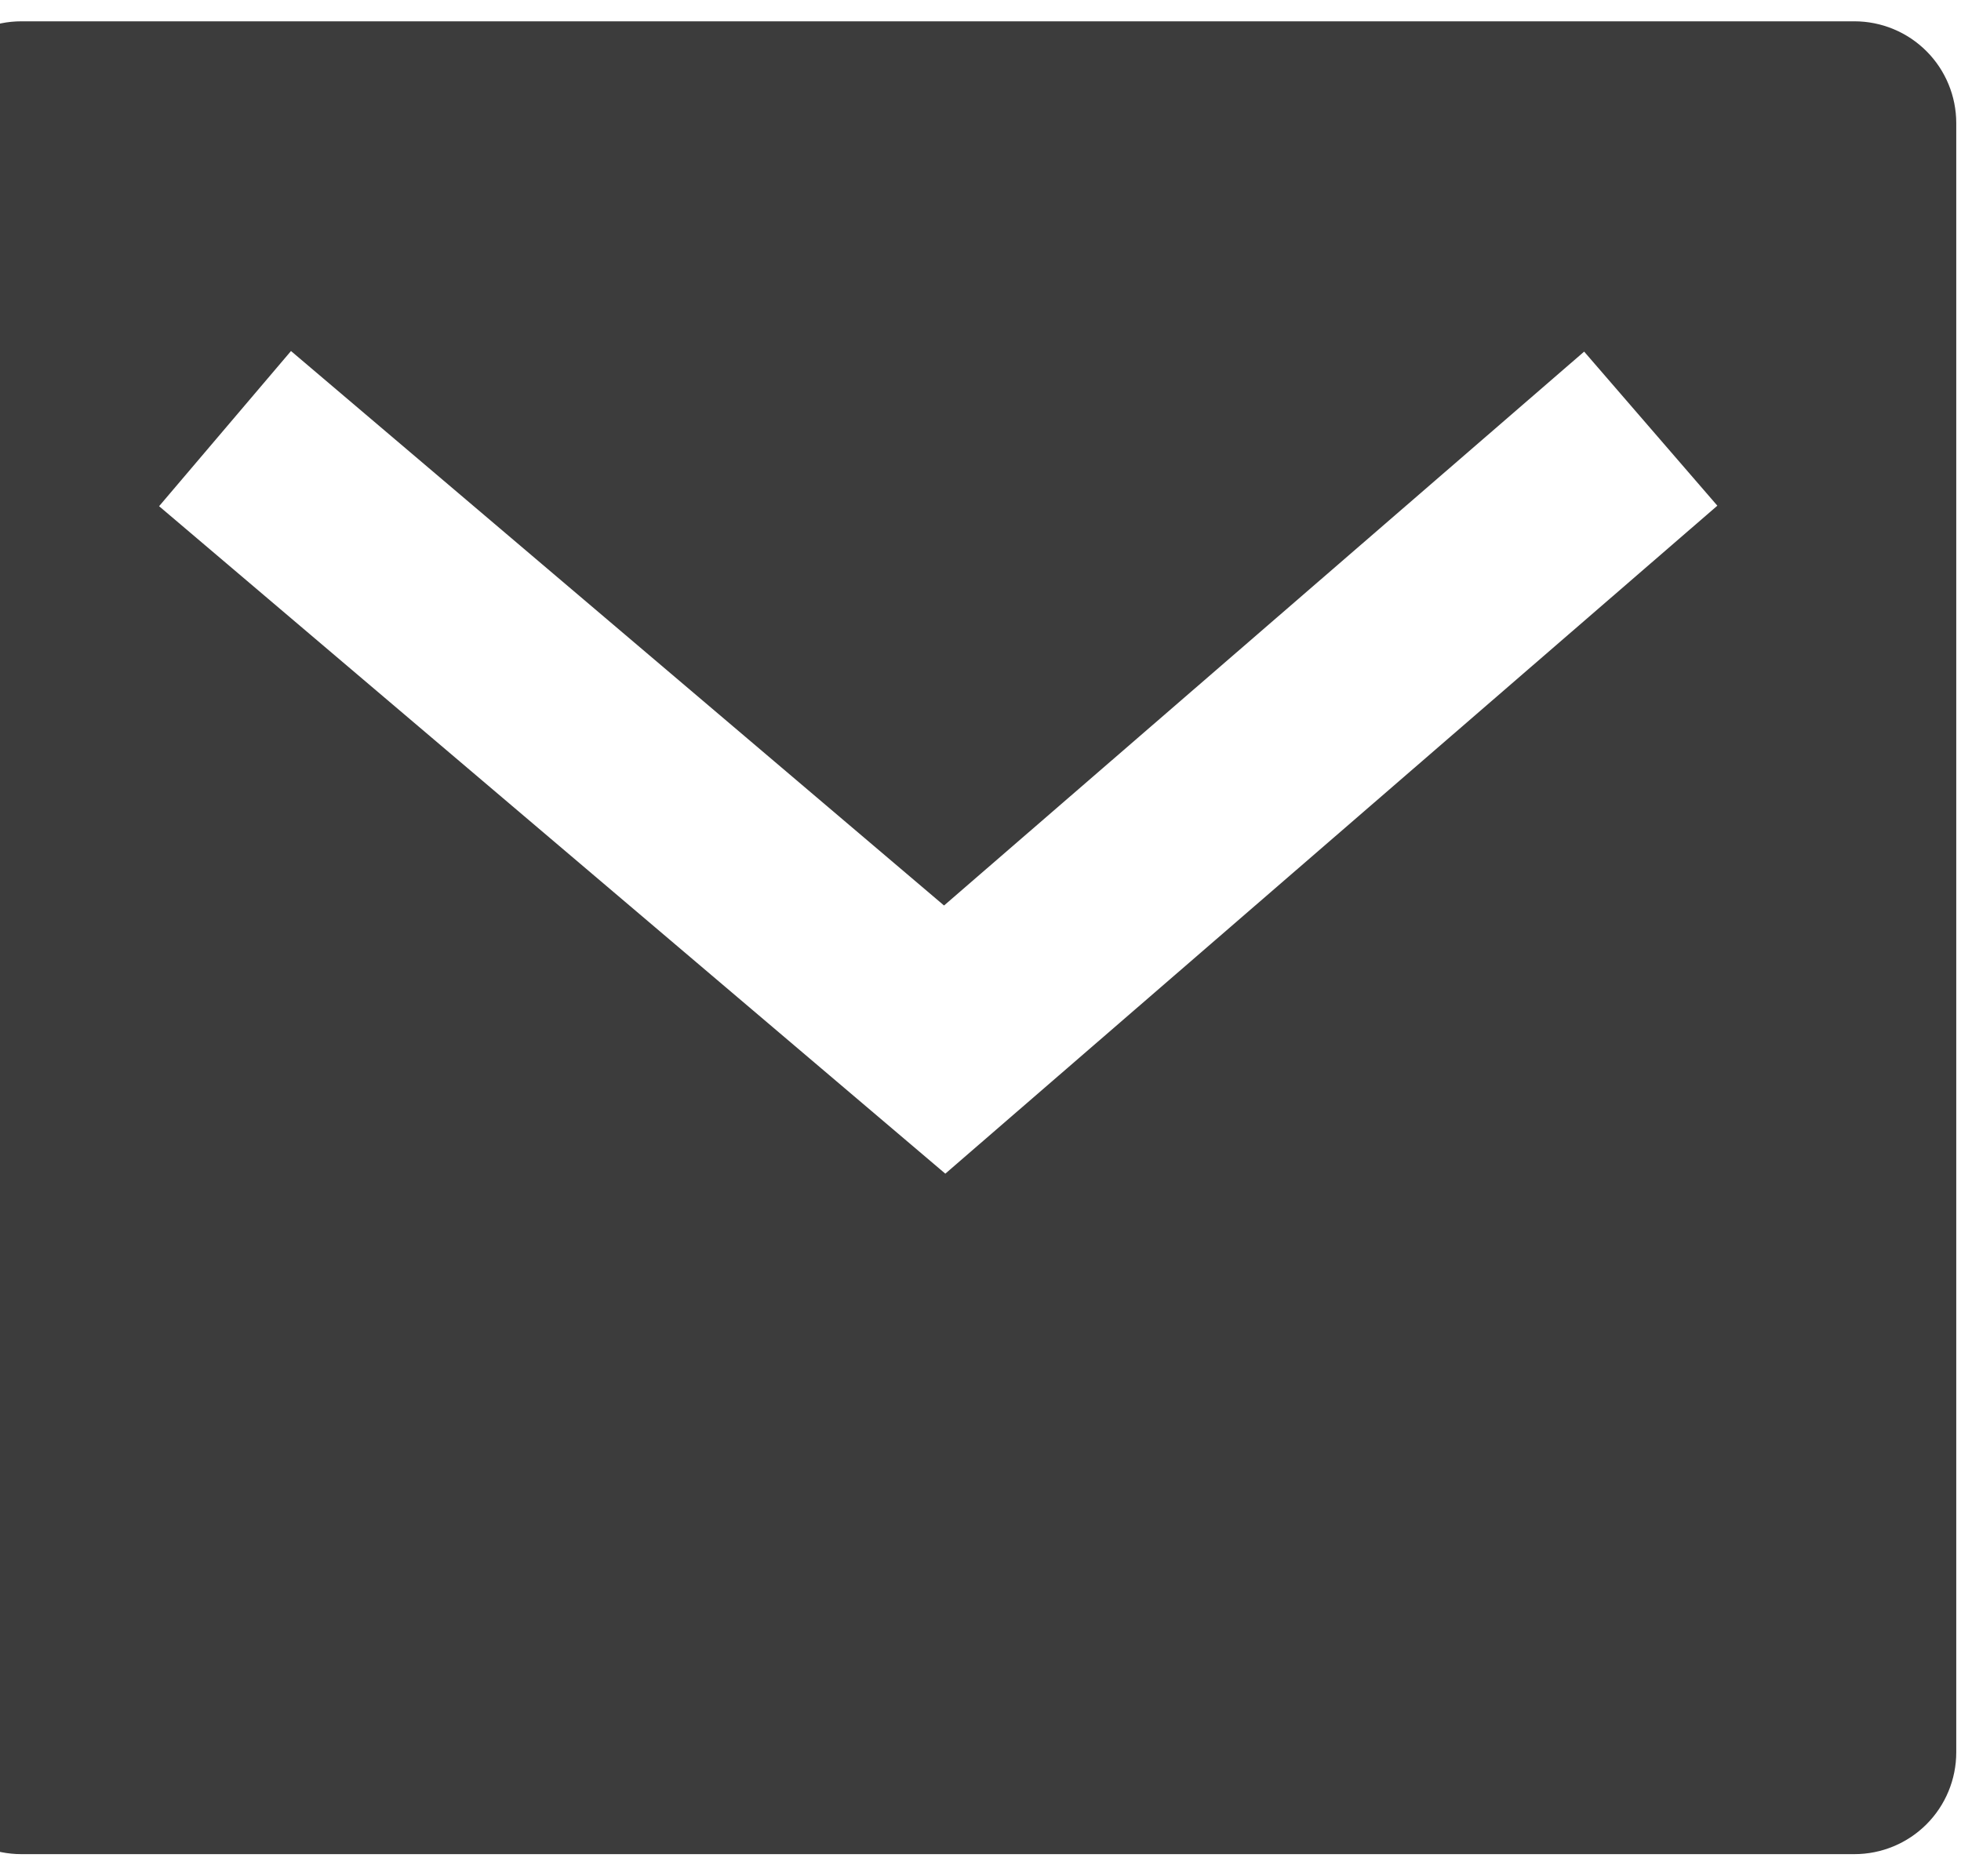
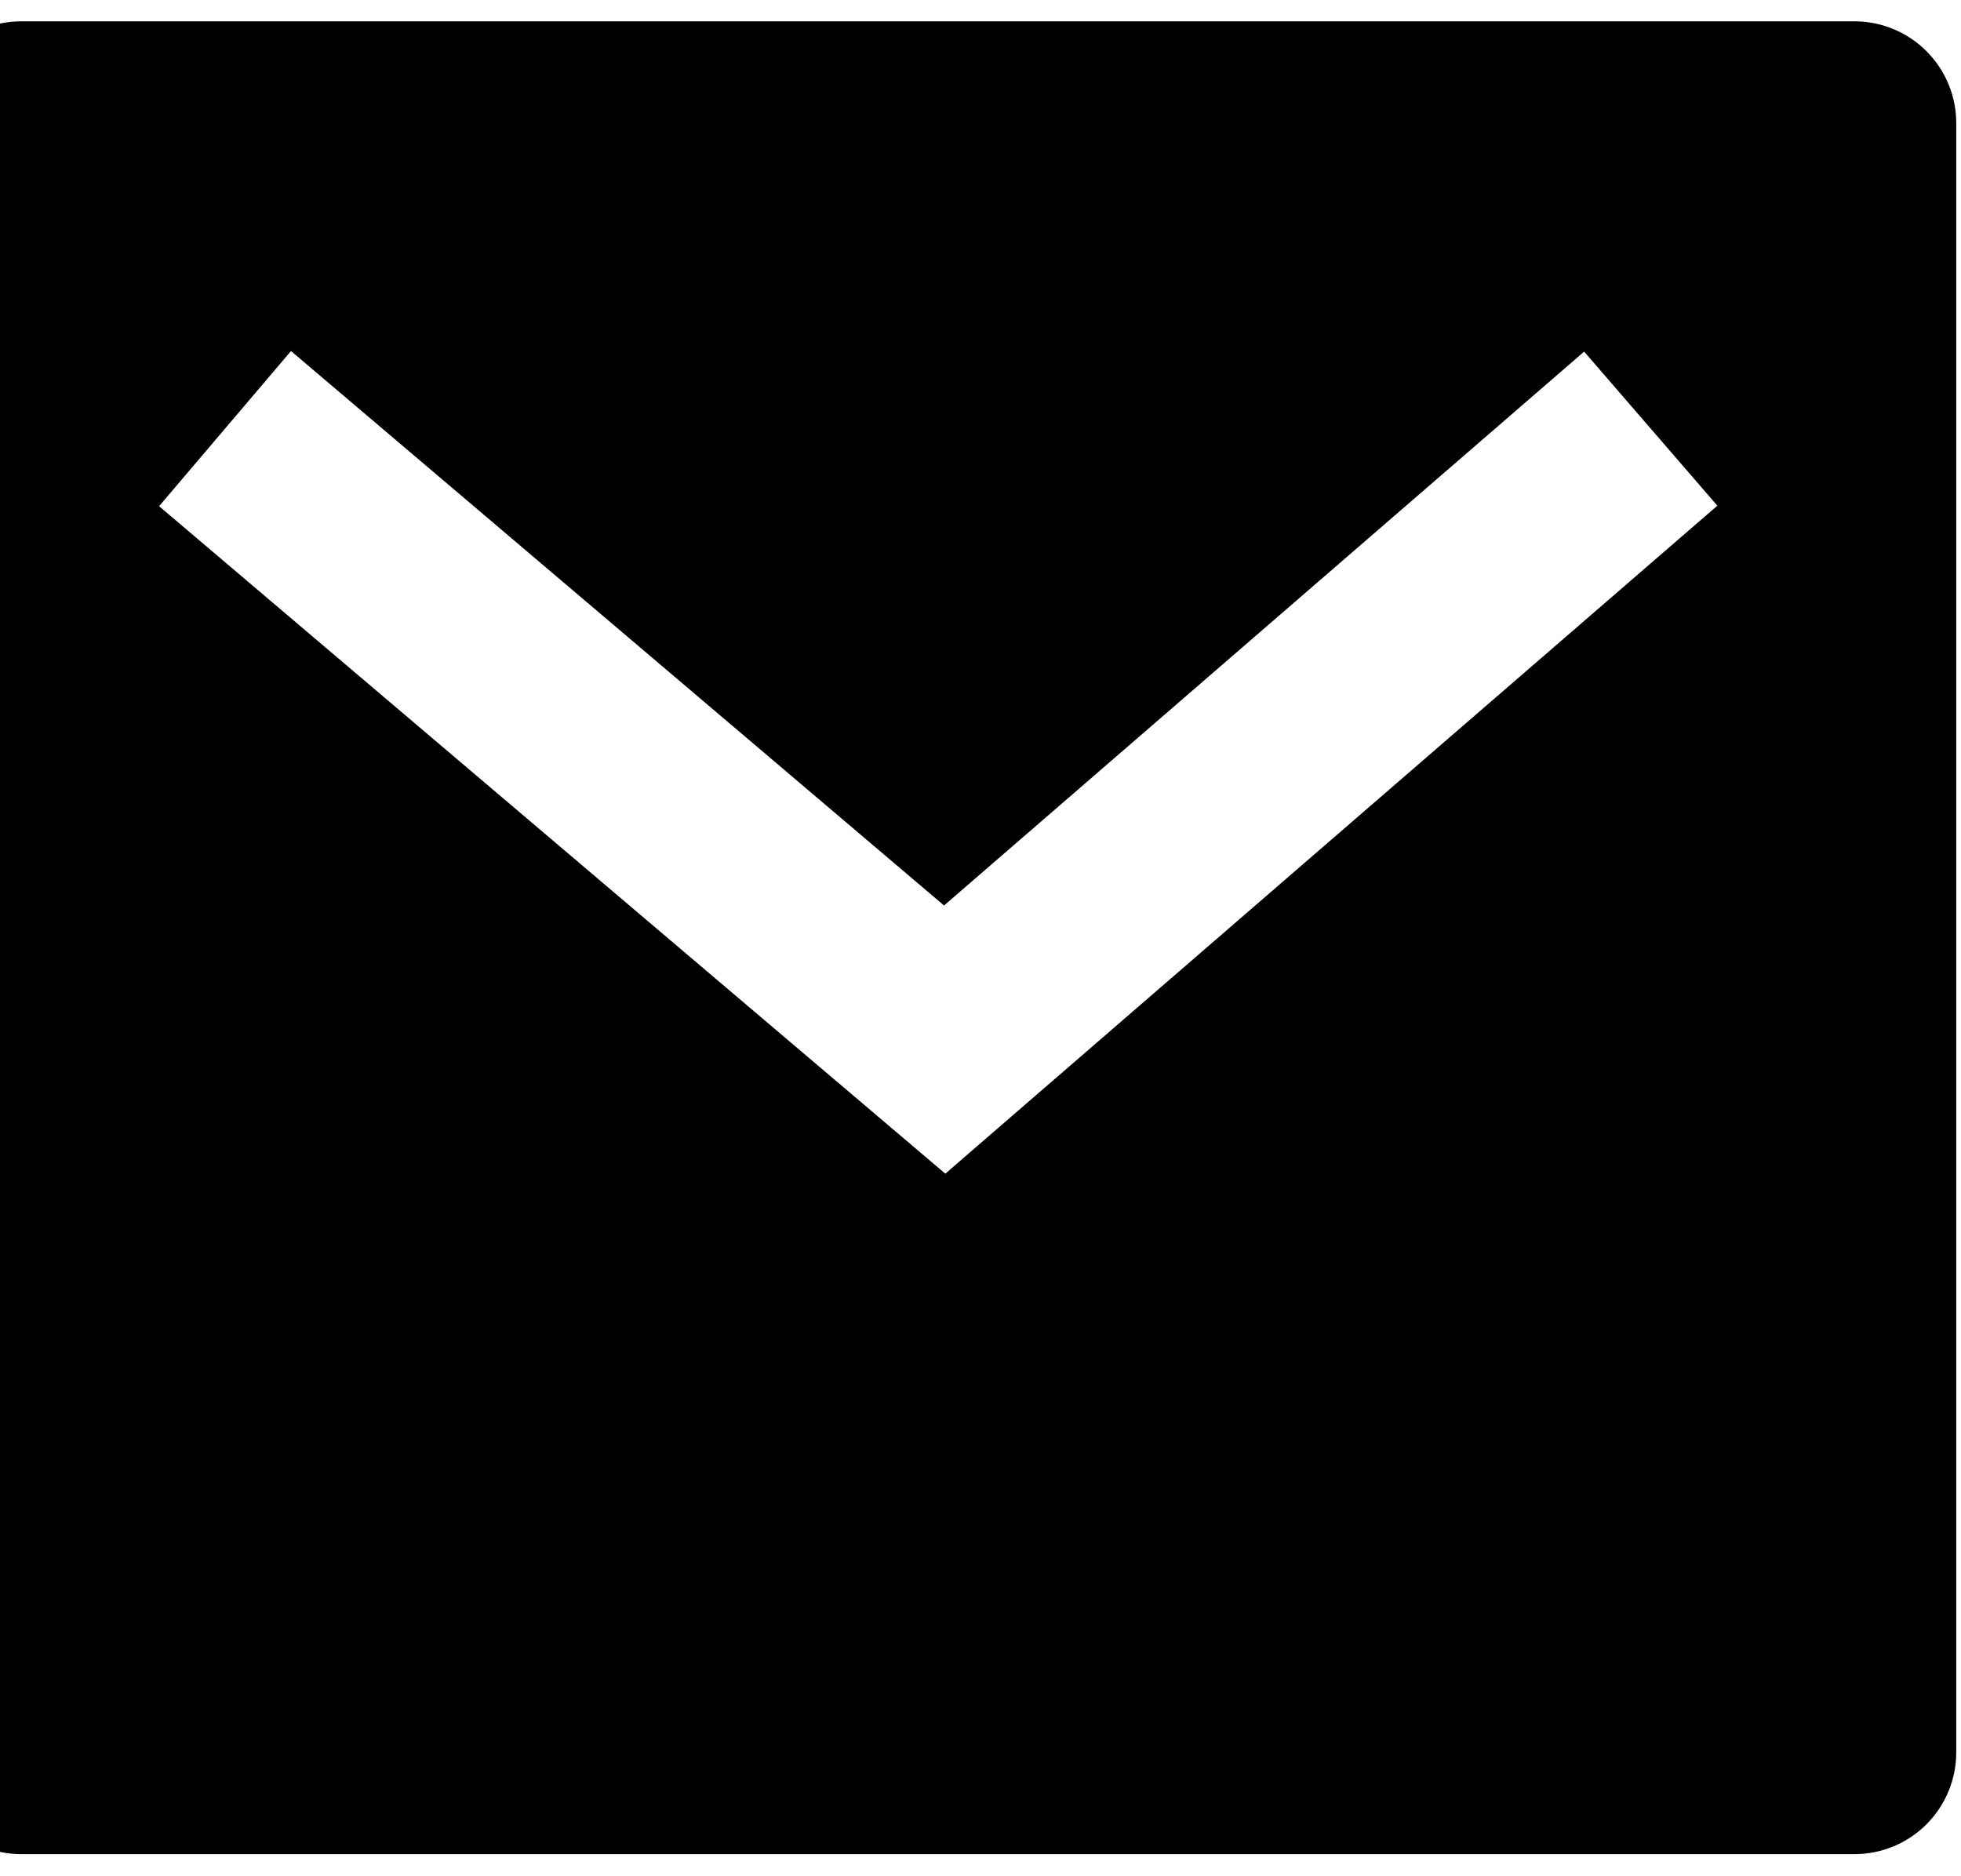
- <svg xmlns="http://www.w3.org/2000/svg" width="69" height="66" viewBox="0 0 69 66" fill="none">
-   <path d="M0.75 0.75H65.25C66.2 0.75 67.112 1.128 67.784 1.8C68.456 2.472 68.833 3.383 68.833 4.333V61.667C68.833 62.617 68.456 63.529 67.784 64.201C67.112 64.873 66.2 65.25 65.25 65.25H0.75C-0.2 65.25 -1.112 64.873 -1.784 64.201C-2.456 63.529 -2.833 62.617 -2.833 61.667V4.333C-2.833 3.383 -2.456 2.472 -1.784 1.8C-1.112 1.128 -0.2 0.75 0.75 0.75ZM33.215 31.864L10.239 12.353L5.598 17.814L33.262 41.303L60.427 17.796L55.74 12.374L33.219 31.864H33.215Z" fill="#3C3C3C" />
+ <svg xmlns="http://www.w3.org/2000/svg" viewBox="0 0 69 66">
+   <path d="M0.75 0.75H65.25C66.2 0.75 67.112 1.128 67.784 1.8C68.456 2.472 68.833 3.383 68.833 4.333V61.667C68.833 62.617 68.456 63.529 67.784 64.201C67.112 64.873 66.2 65.25 65.25 65.25H0.75C-0.2 65.25 -1.112 64.873 -1.784 64.201C-2.456 63.529 -2.833 62.617 -2.833 61.667V4.333C-2.833 3.383 -2.456 2.472 -1.784 1.8C-1.112 1.128 -0.2 0.75 0.75 0.75ZM33.215 31.864L10.239 12.353L5.598 17.814L33.262 41.303L60.427 17.796L55.74 12.374L33.219 31.864H33.215Z" />
</svg>
